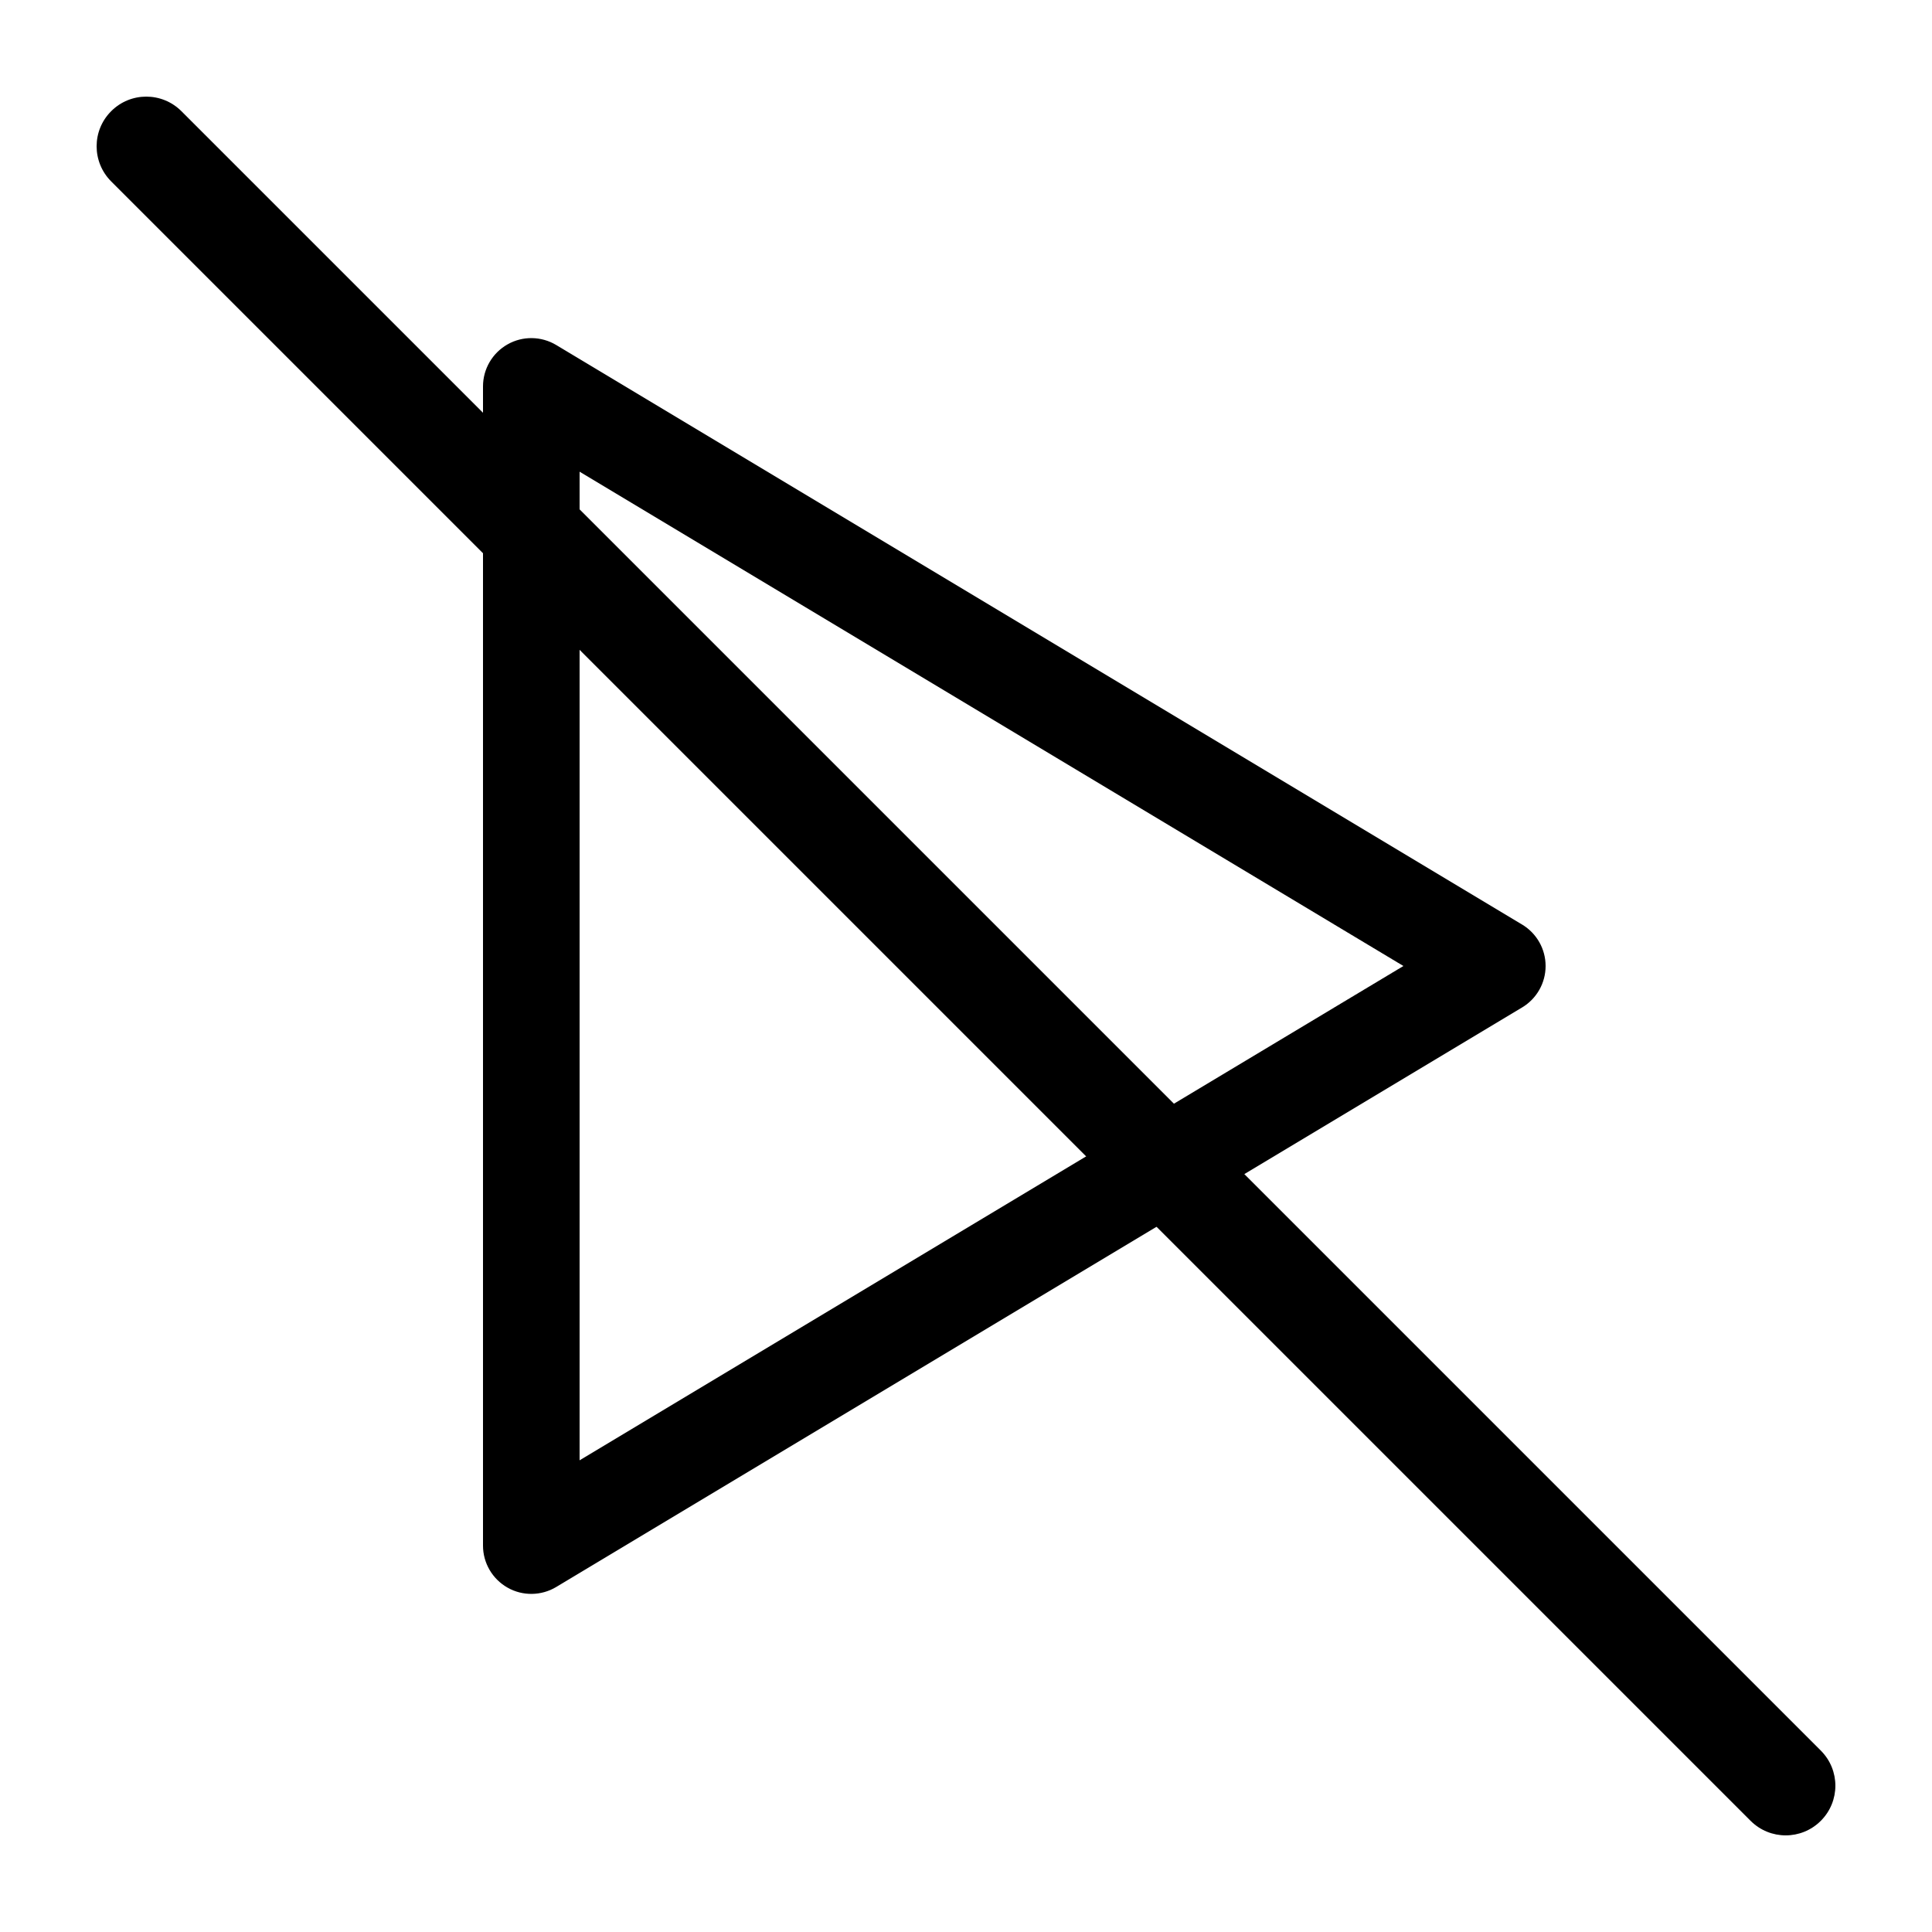
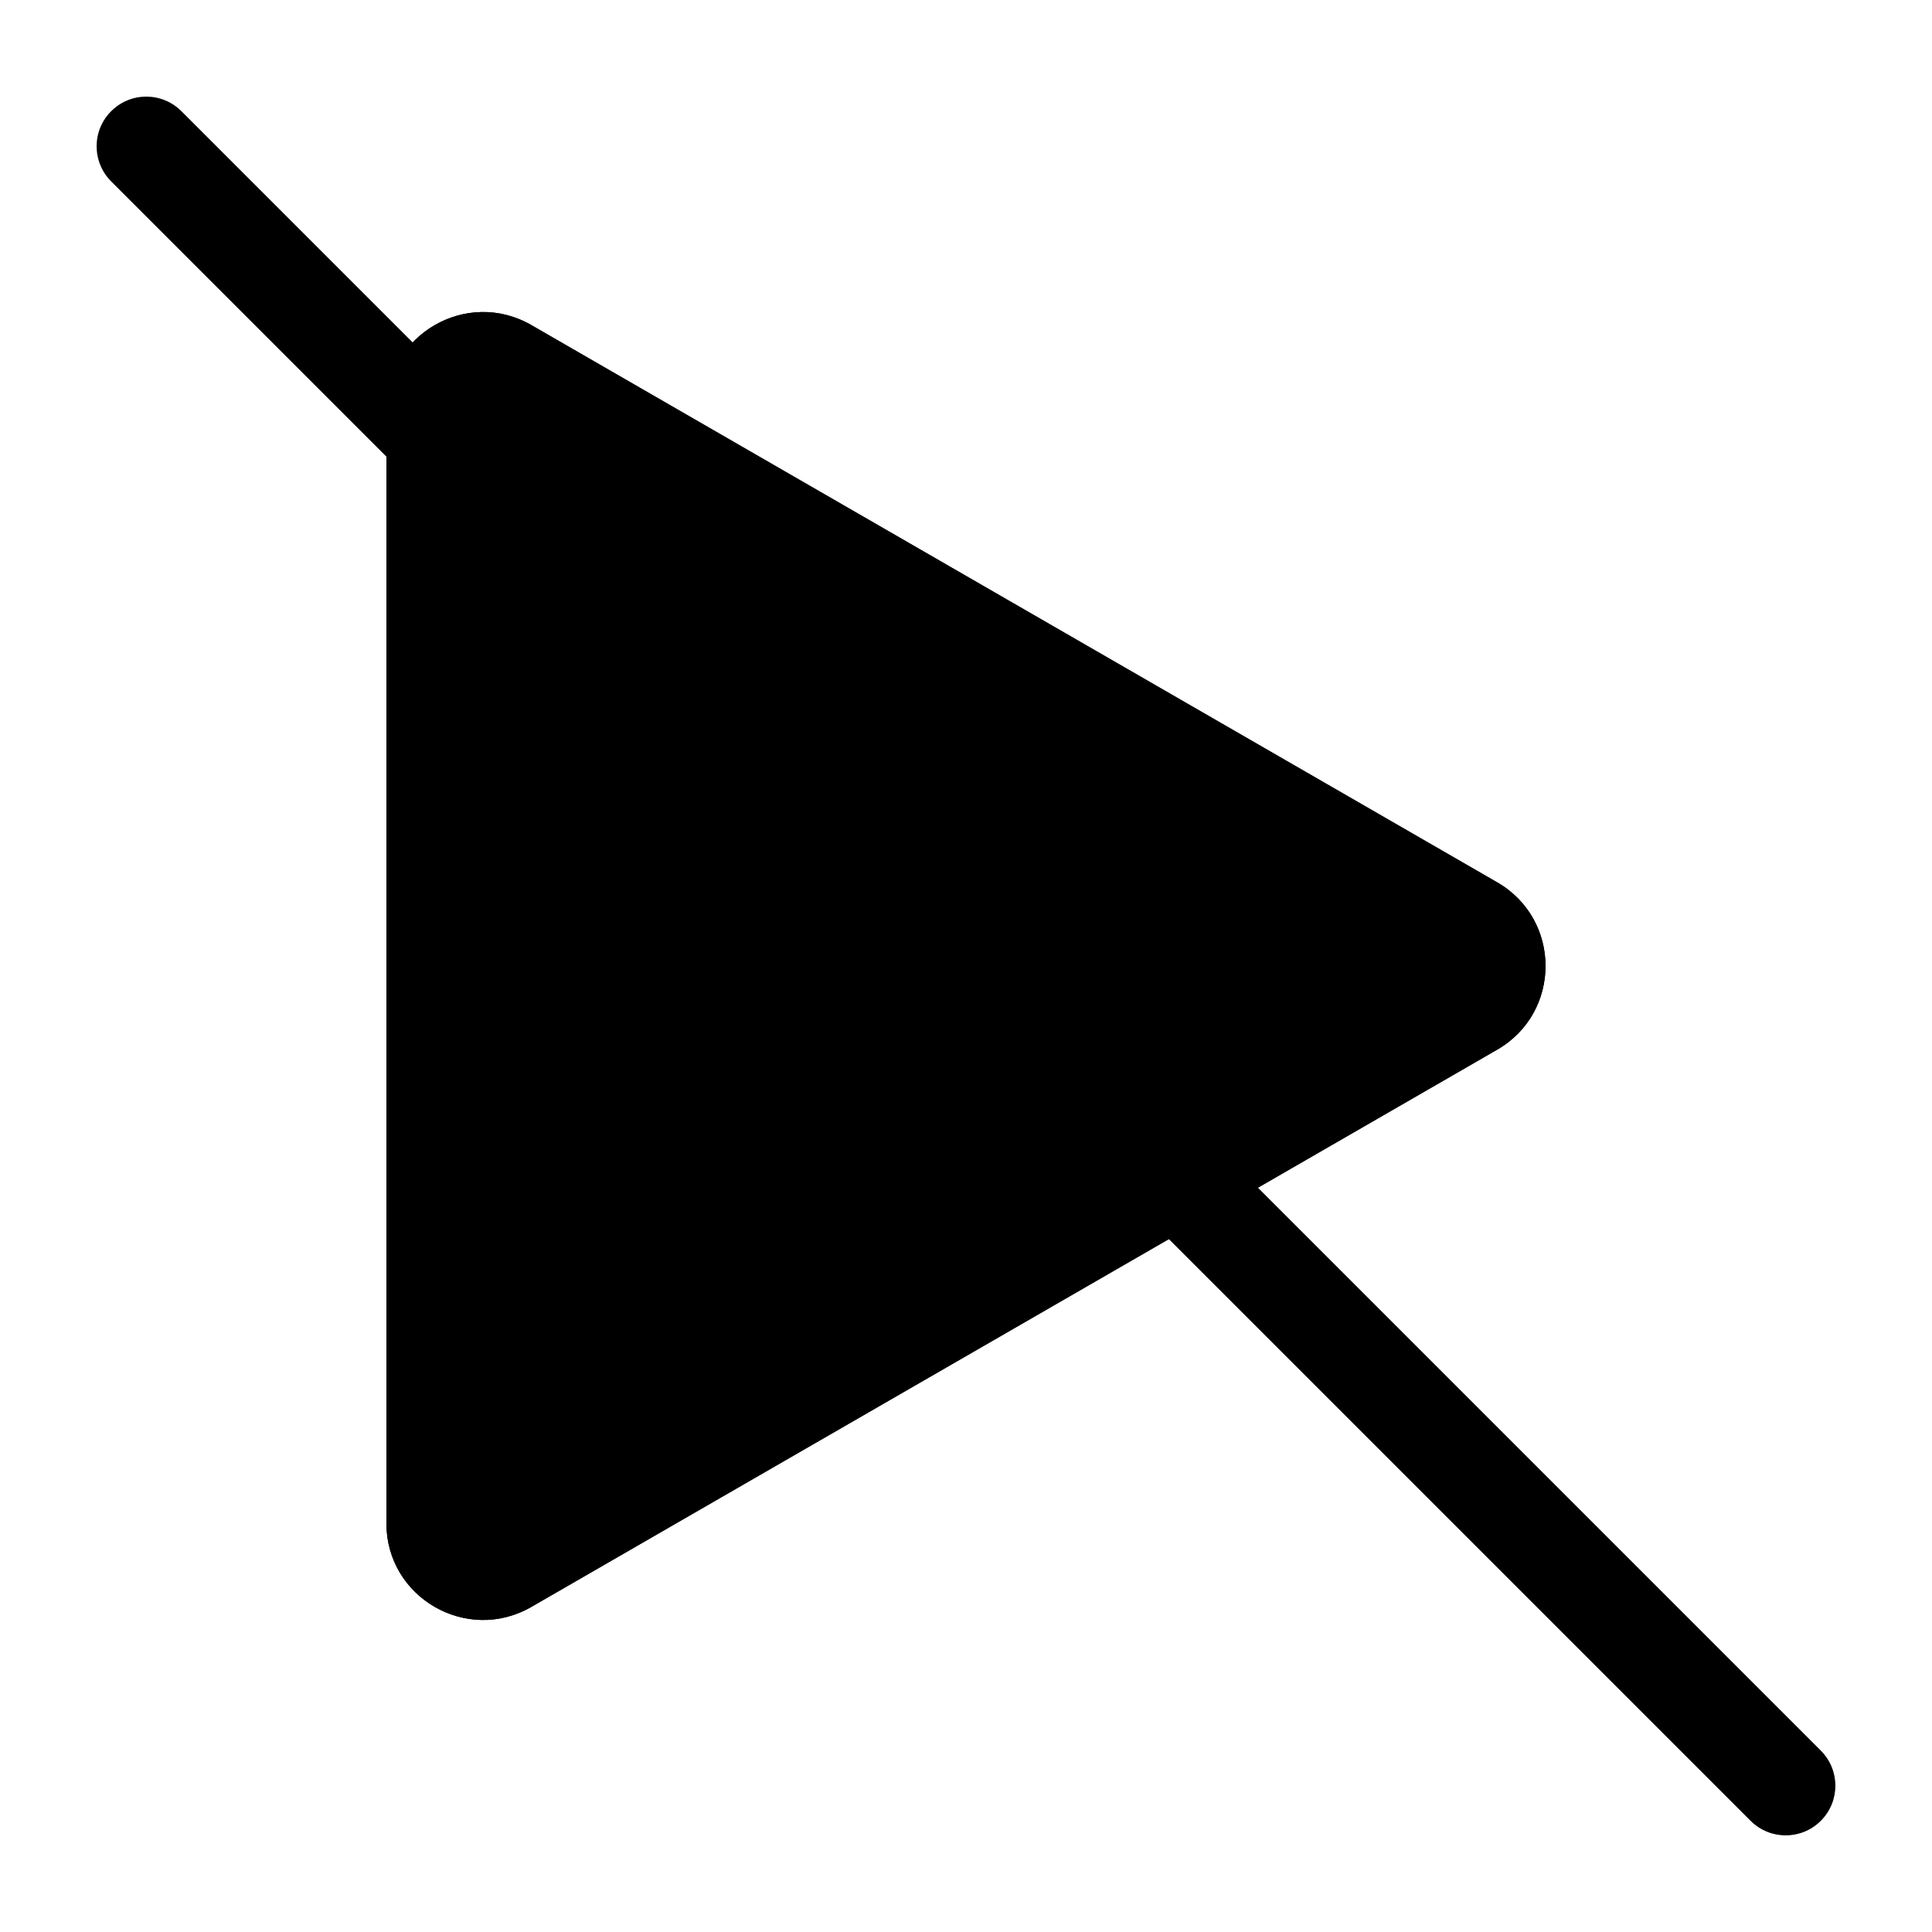
<svg xmlns="http://www.w3.org/2000/svg" width="20" height="20" viewBox="0 0 20 20" fill="none">
-   <path fill-rule="evenodd" clip-rule="evenodd" d="M16 10C16 10.176 15.908 10.338 15.757 10.429L5.757 16.429C5.603 16.521 5.41 16.524 5.254 16.435C5.097 16.346 5 16.18 5 16V4C5 3.82 5.097 3.654 5.254 3.565C5.41 3.476 5.603 3.479 5.757 3.571L15.757 9.571C15.908 9.662 16 9.824 16 10ZM6 4.883V15.117L14.528 10L6 4.883Z" fill="currentColor" />
+   <path fill-rule="evenodd" clip-rule="evenodd" d="M15.499 9.134C16.166 9.519 16.166 10.481 15.499 10.866L5.5 16.635C4.833 17.019 4 16.538 4 15.769L4 4.231C4 3.462 4.833 2.981 5.5 3.365L15.499 9.134Z" fill="currentColor" />
+   <path fill-rule="evenodd" clip-rule="evenodd" d="M5.5 16.635C4.833 17.019 4 16.538 4 15.769L4 4.231C4 3.462 4.833 2.981 5.5 3.365L15.499 9.134C16.166 9.519 16.166 10.481 15.499 10.866L5.5 16.635ZM10.997 10L7 7.694L7 12.306L10.997 10Z" fill="currentColor" />
  <path d="M1.151 1.878C0.95 1.677 0.95 1.351 1.151 1.151C1.351 0.95 1.677 0.95 1.878 1.151L18.849 18.122C19.05 18.323 19.05 18.648 18.849 18.849C18.648 19.05 18.323 19.05 18.122 18.849L1.151 1.878Z" fill="currentColor" />
</svg>
